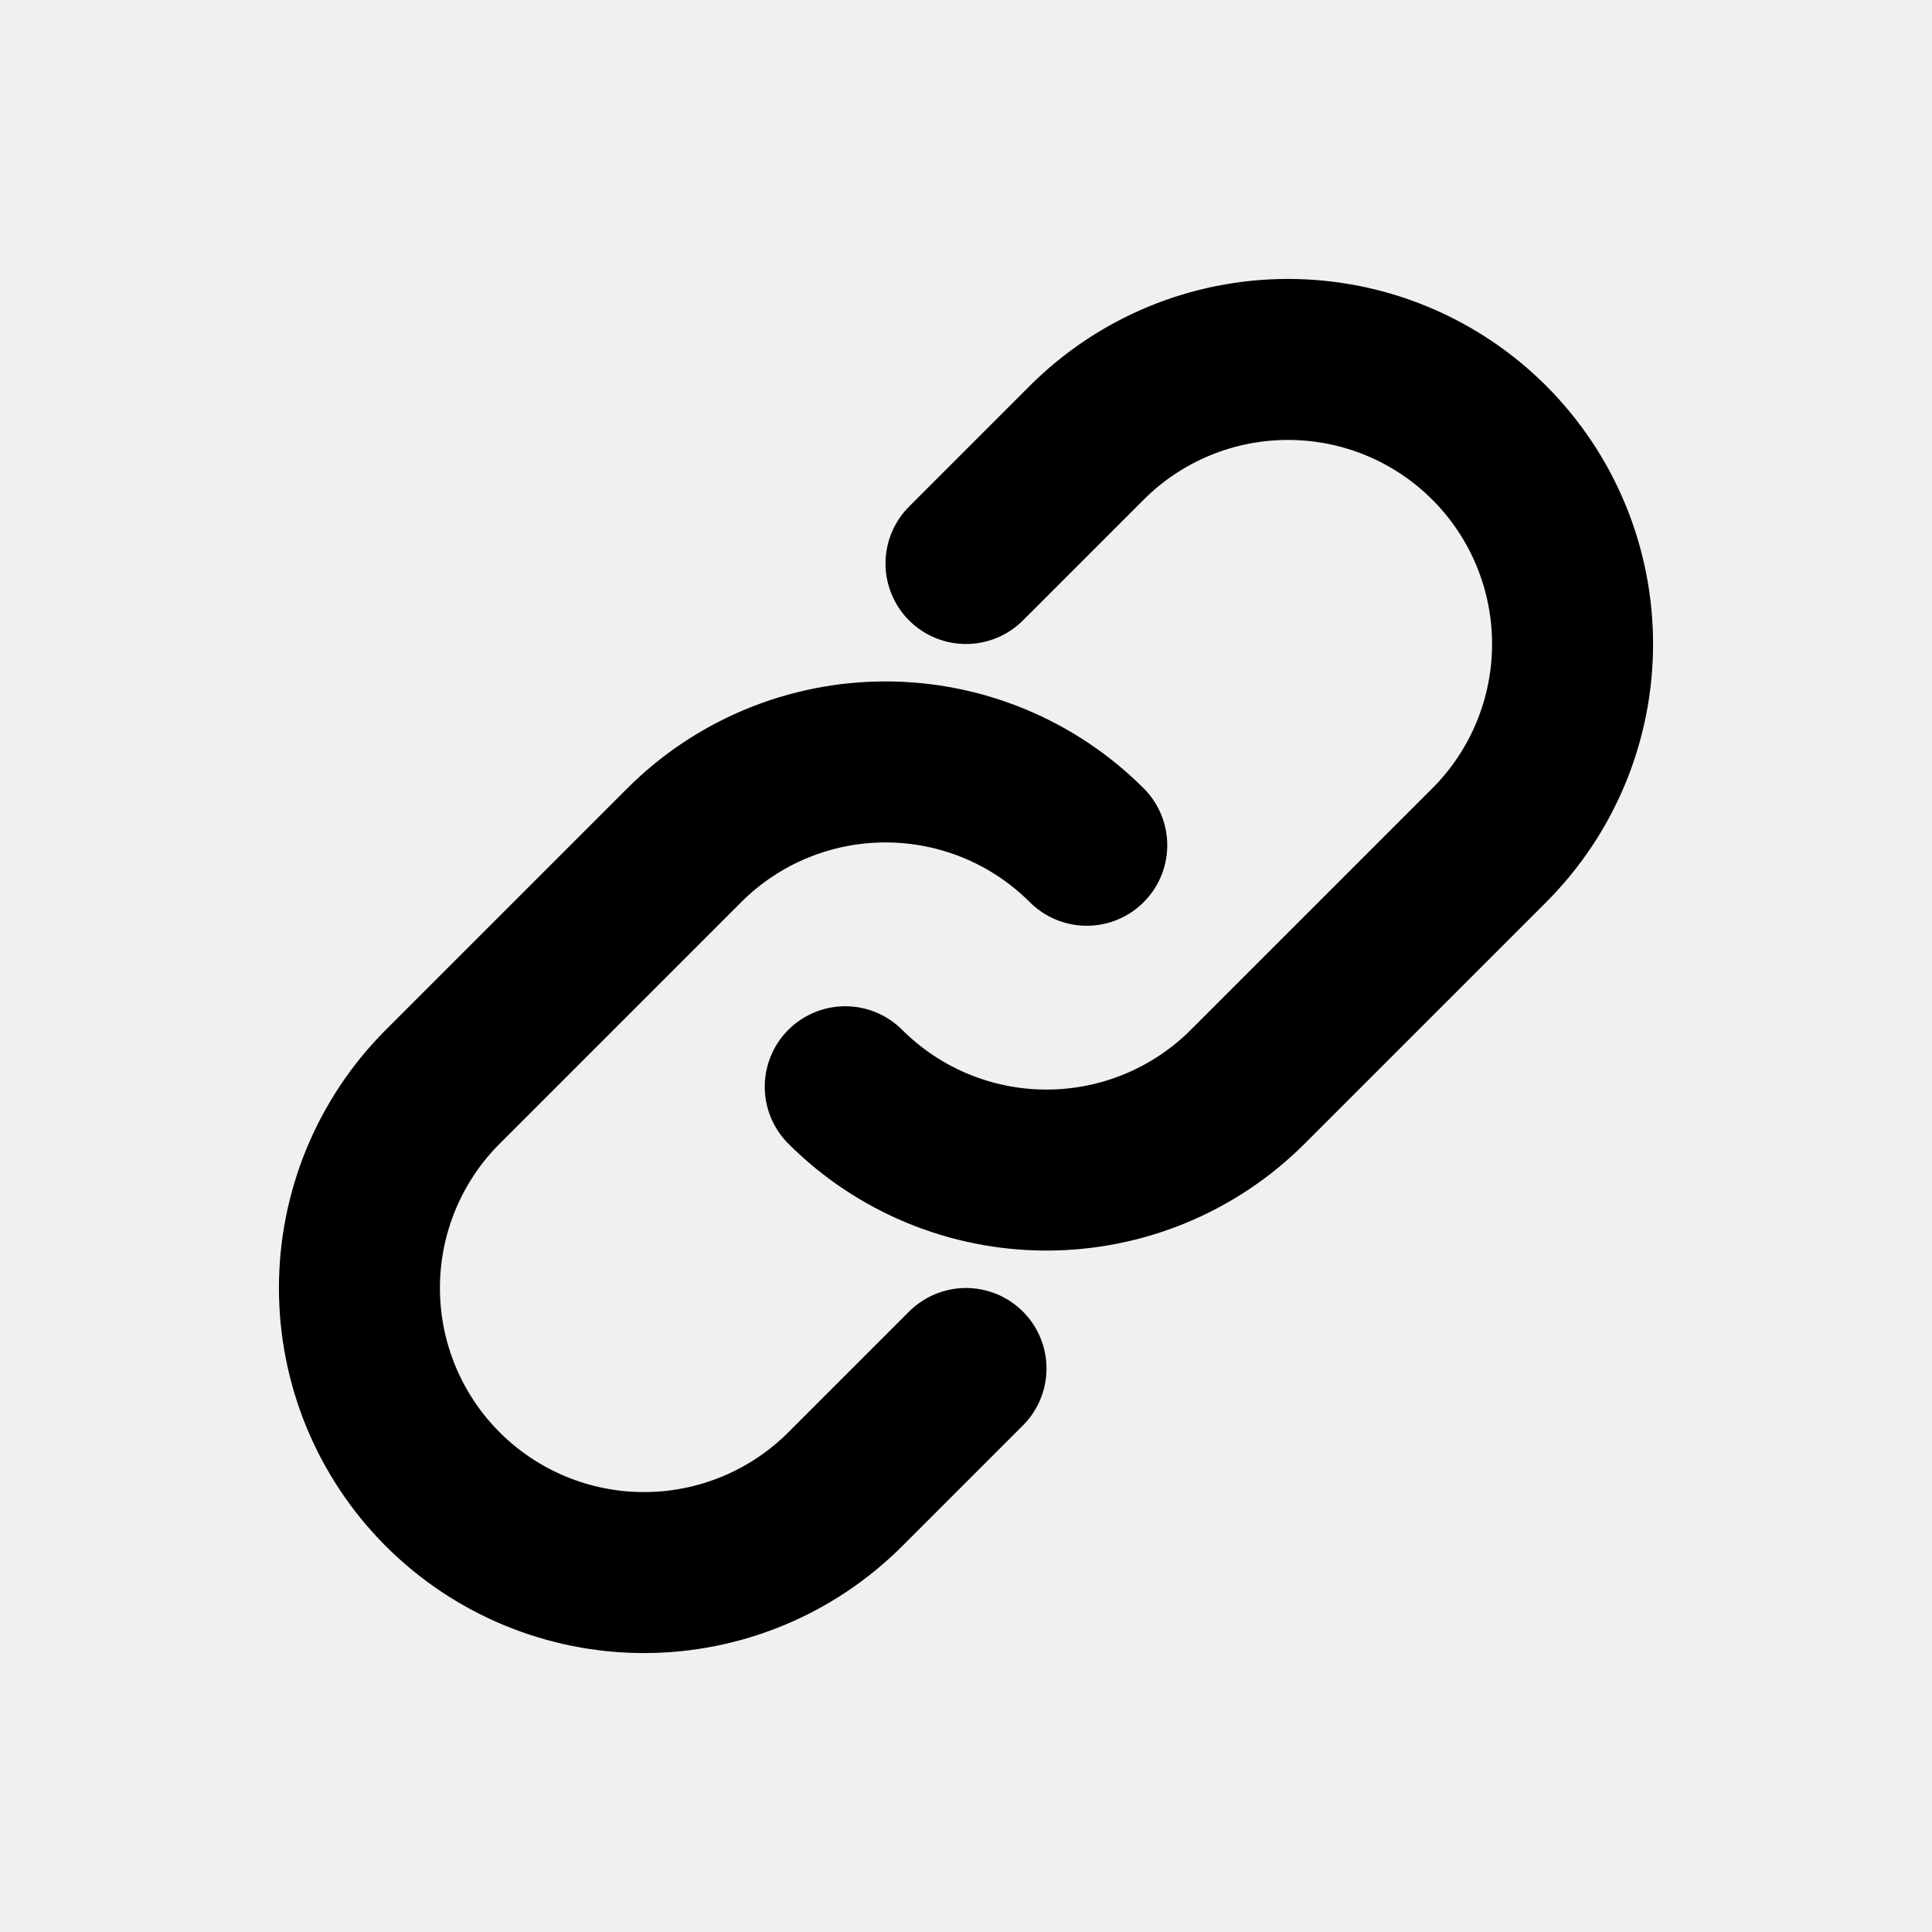
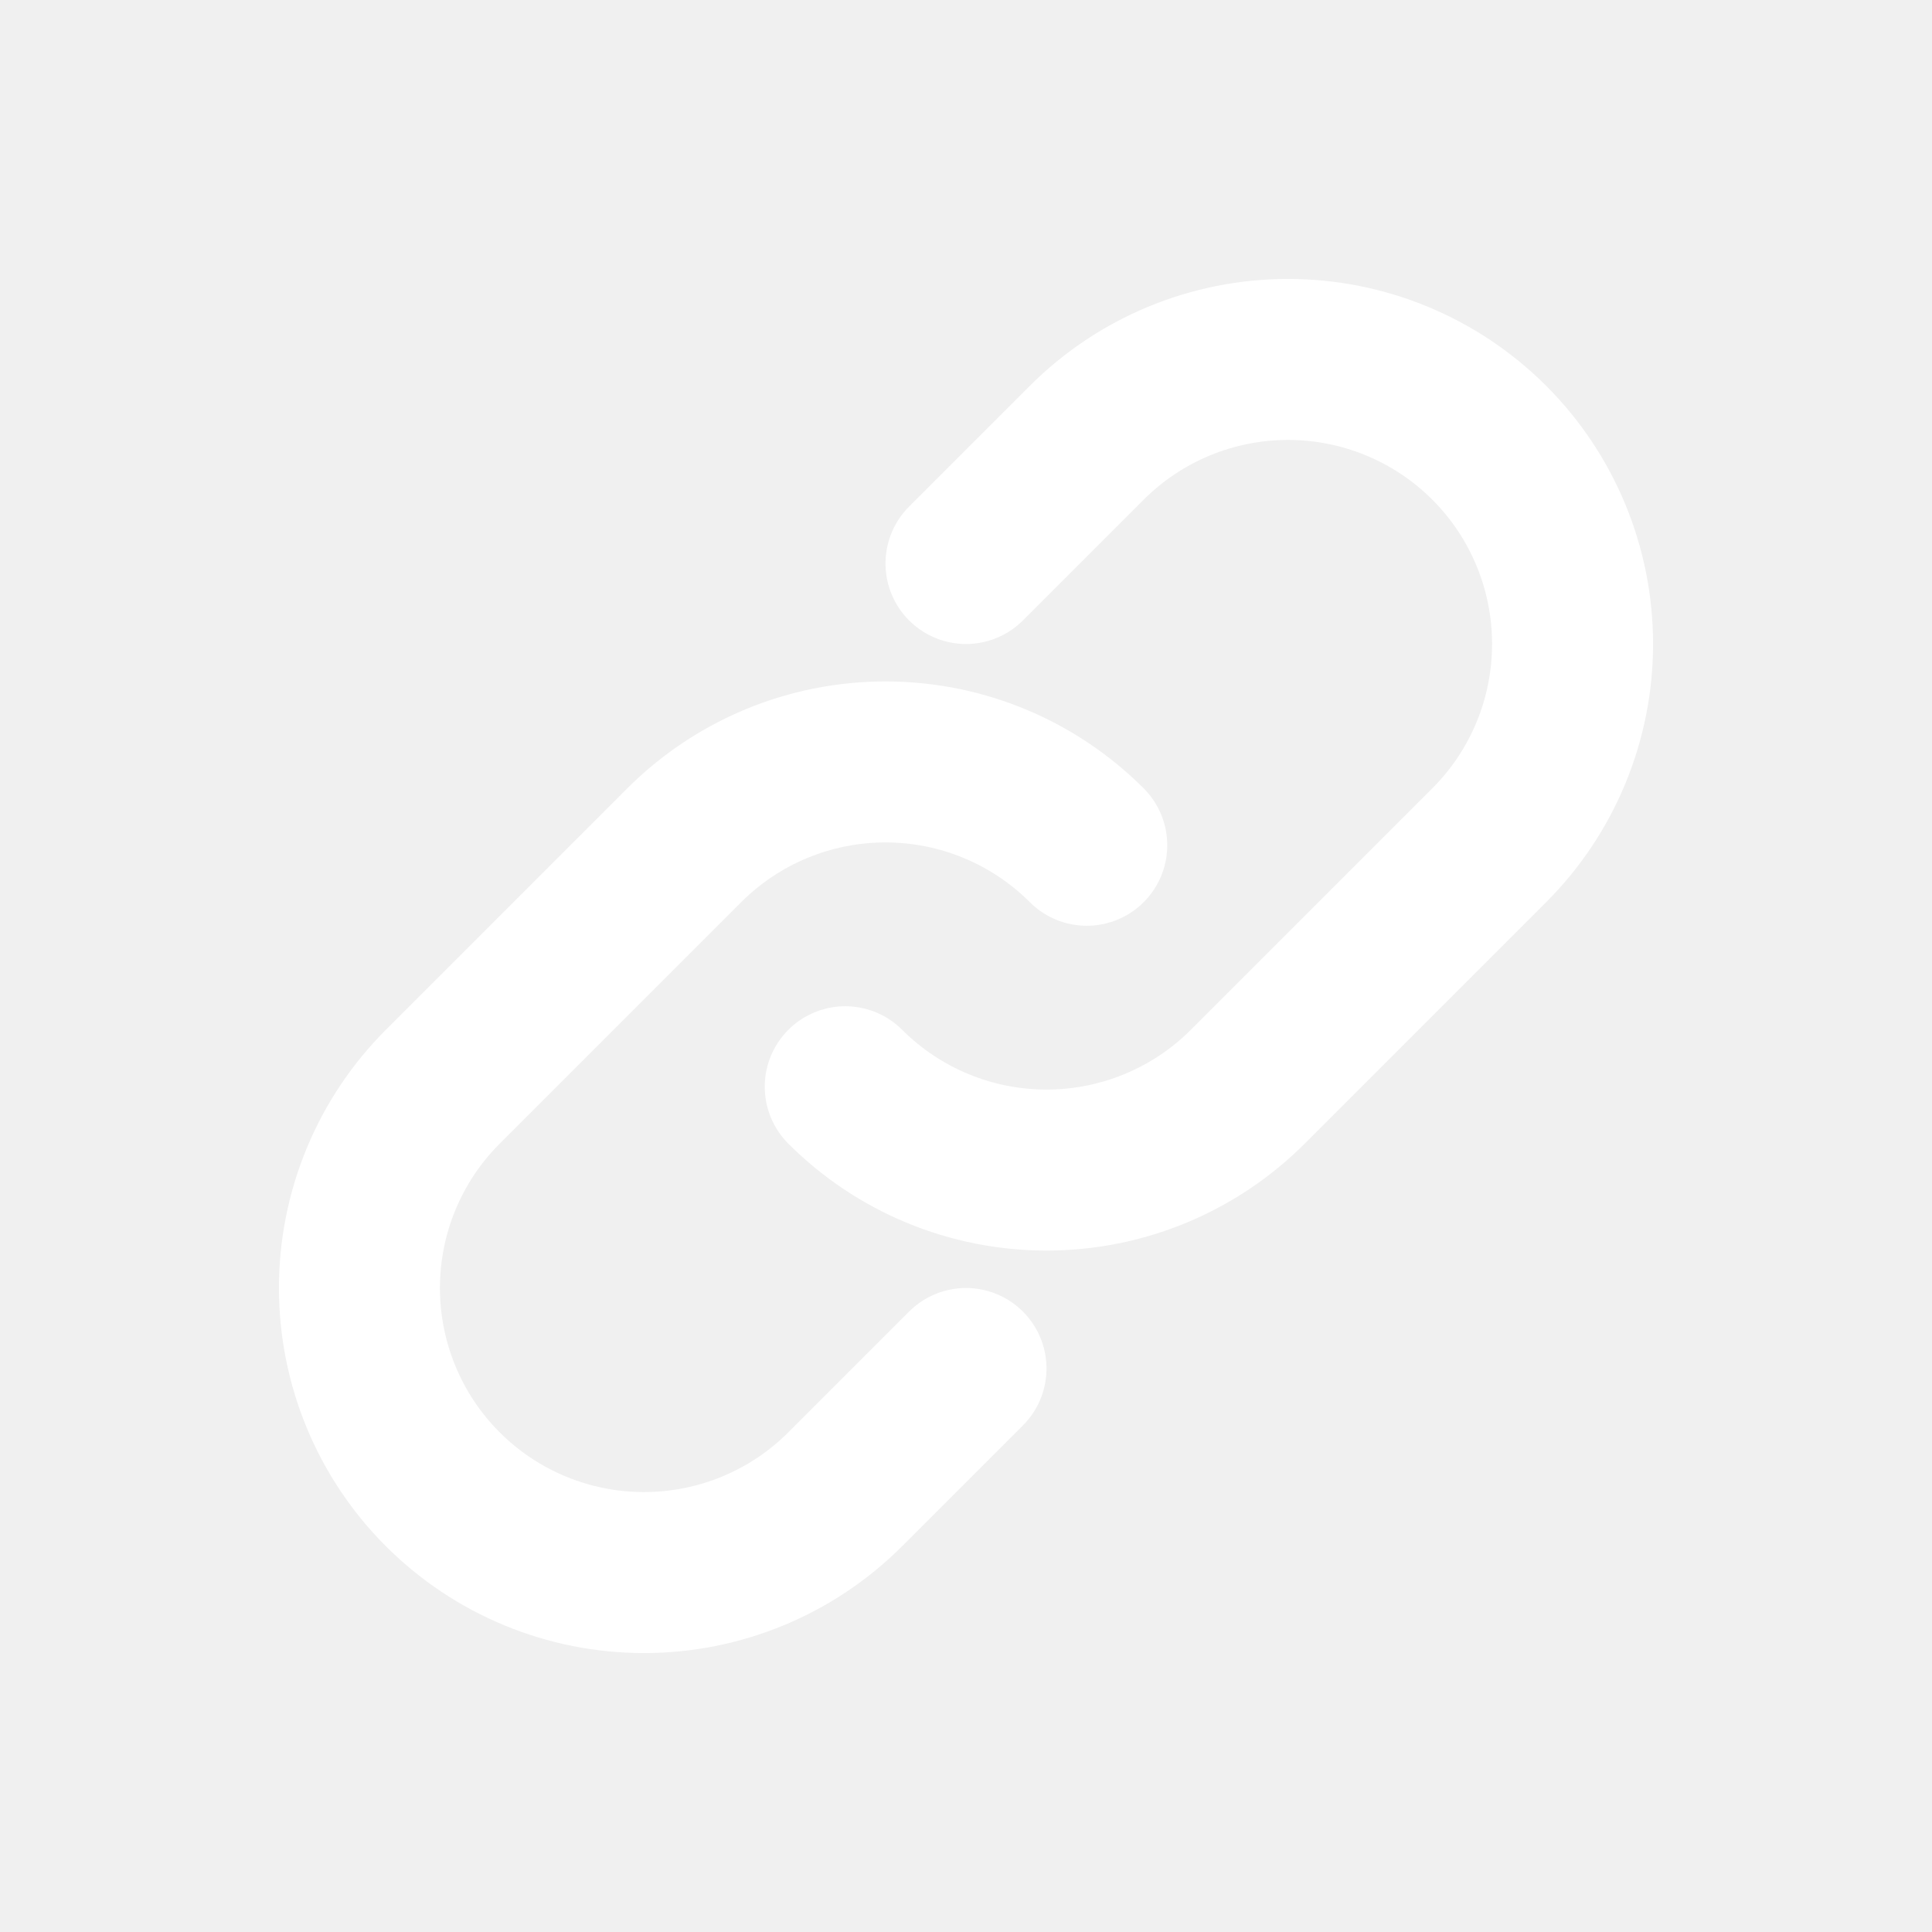
<svg xmlns="http://www.w3.org/2000/svg" width="24" height="24" viewBox="0 0 24 24" fill="none">
-   <path d="M12 17L10.5 18.5C9.837 19.163 8.938 19.535 8 19.535C7.062 19.535 6.163 19.163 5.5 18.5C4.837 17.837 4.465 16.938 4.465 16C4.465 15.062 4.837 14.163 5.5 13.5L8.5 10.5C9.163 9.837 10.062 9.465 11 9.465C11.938 9.465 12.837 9.837 13.5 10.5" stroke="black" stroke-width="2" stroke-linecap="round" />
-   <path d="M12 7L13.5 5.5C14.163 4.837 15.062 4.465 16 4.465C16.938 4.465 17.837 4.837 18.5 5.5C19.163 6.163 19.535 7.062 19.535 8C19.535 8.938 19.163 9.837 18.5 10.5L15.5 13.5C14.837 14.163 13.938 14.535 13 14.535C12.062 14.535 11.163 14.163 10.5 13.5" stroke="black" stroke-width="2" stroke-linecap="round" />
+   <path d="M12 17L10.5 18.5C9.837 19.163 8.938 19.535 8 19.535C7.062 19.535 6.163 19.163 5.5 18.5C4.837 17.837 4.465 16.938 4.465 16C4.465 15.062 4.837 14.163 5.5 13.5L8.5 10.5C9.163 9.837 10.062 9.465 11 9.465C11.938 9.465 12.837 9.837 13.5 10.5" stroke="white" stroke-width="2" stroke-linecap="round" />
+   <path d="M12 7L13.5 5.5C14.163 4.837 15.062 4.465 16 4.465C16.938 4.465 17.837 4.837 18.5 5.5C19.163 6.163 19.535 7.062 19.535 8C19.535 8.938 19.163 9.837 18.5 10.5L15.5 13.5C14.837 14.163 13.938 14.535 13 14.535C12.062 14.535 11.163 14.163 10.5 13.5" stroke="white" stroke-width="2" stroke-linecap="round" />
</svg>
